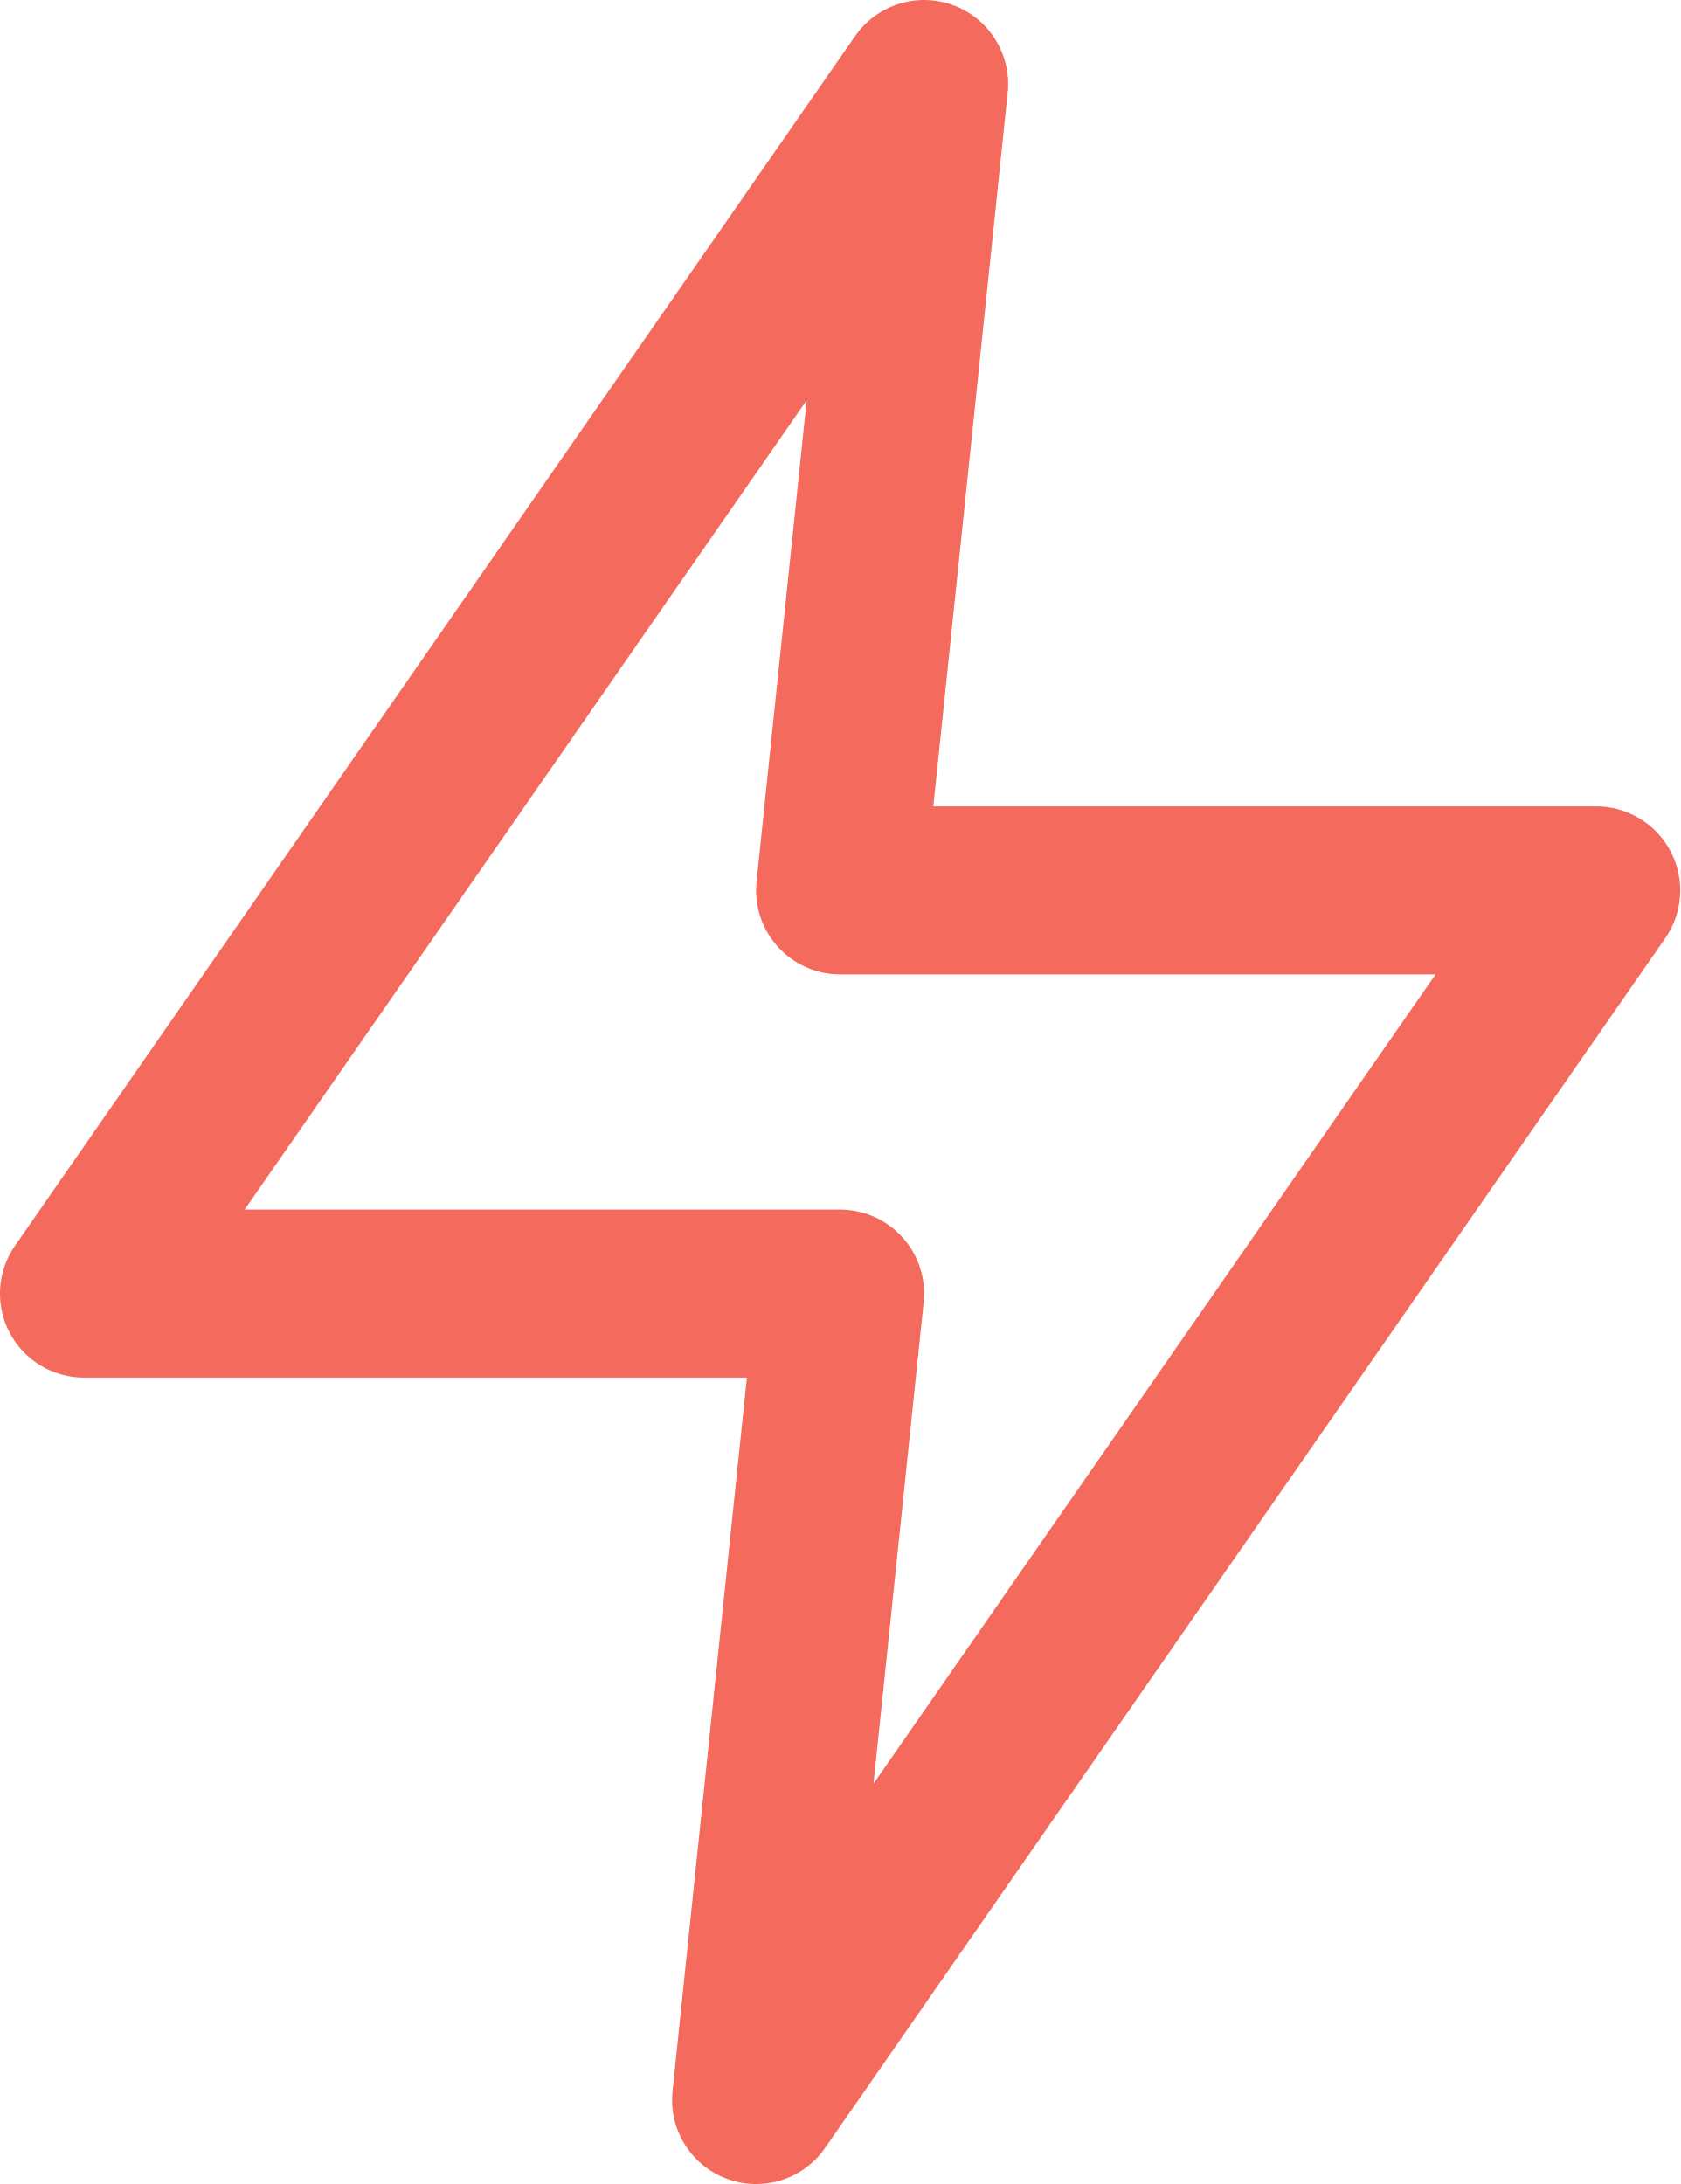
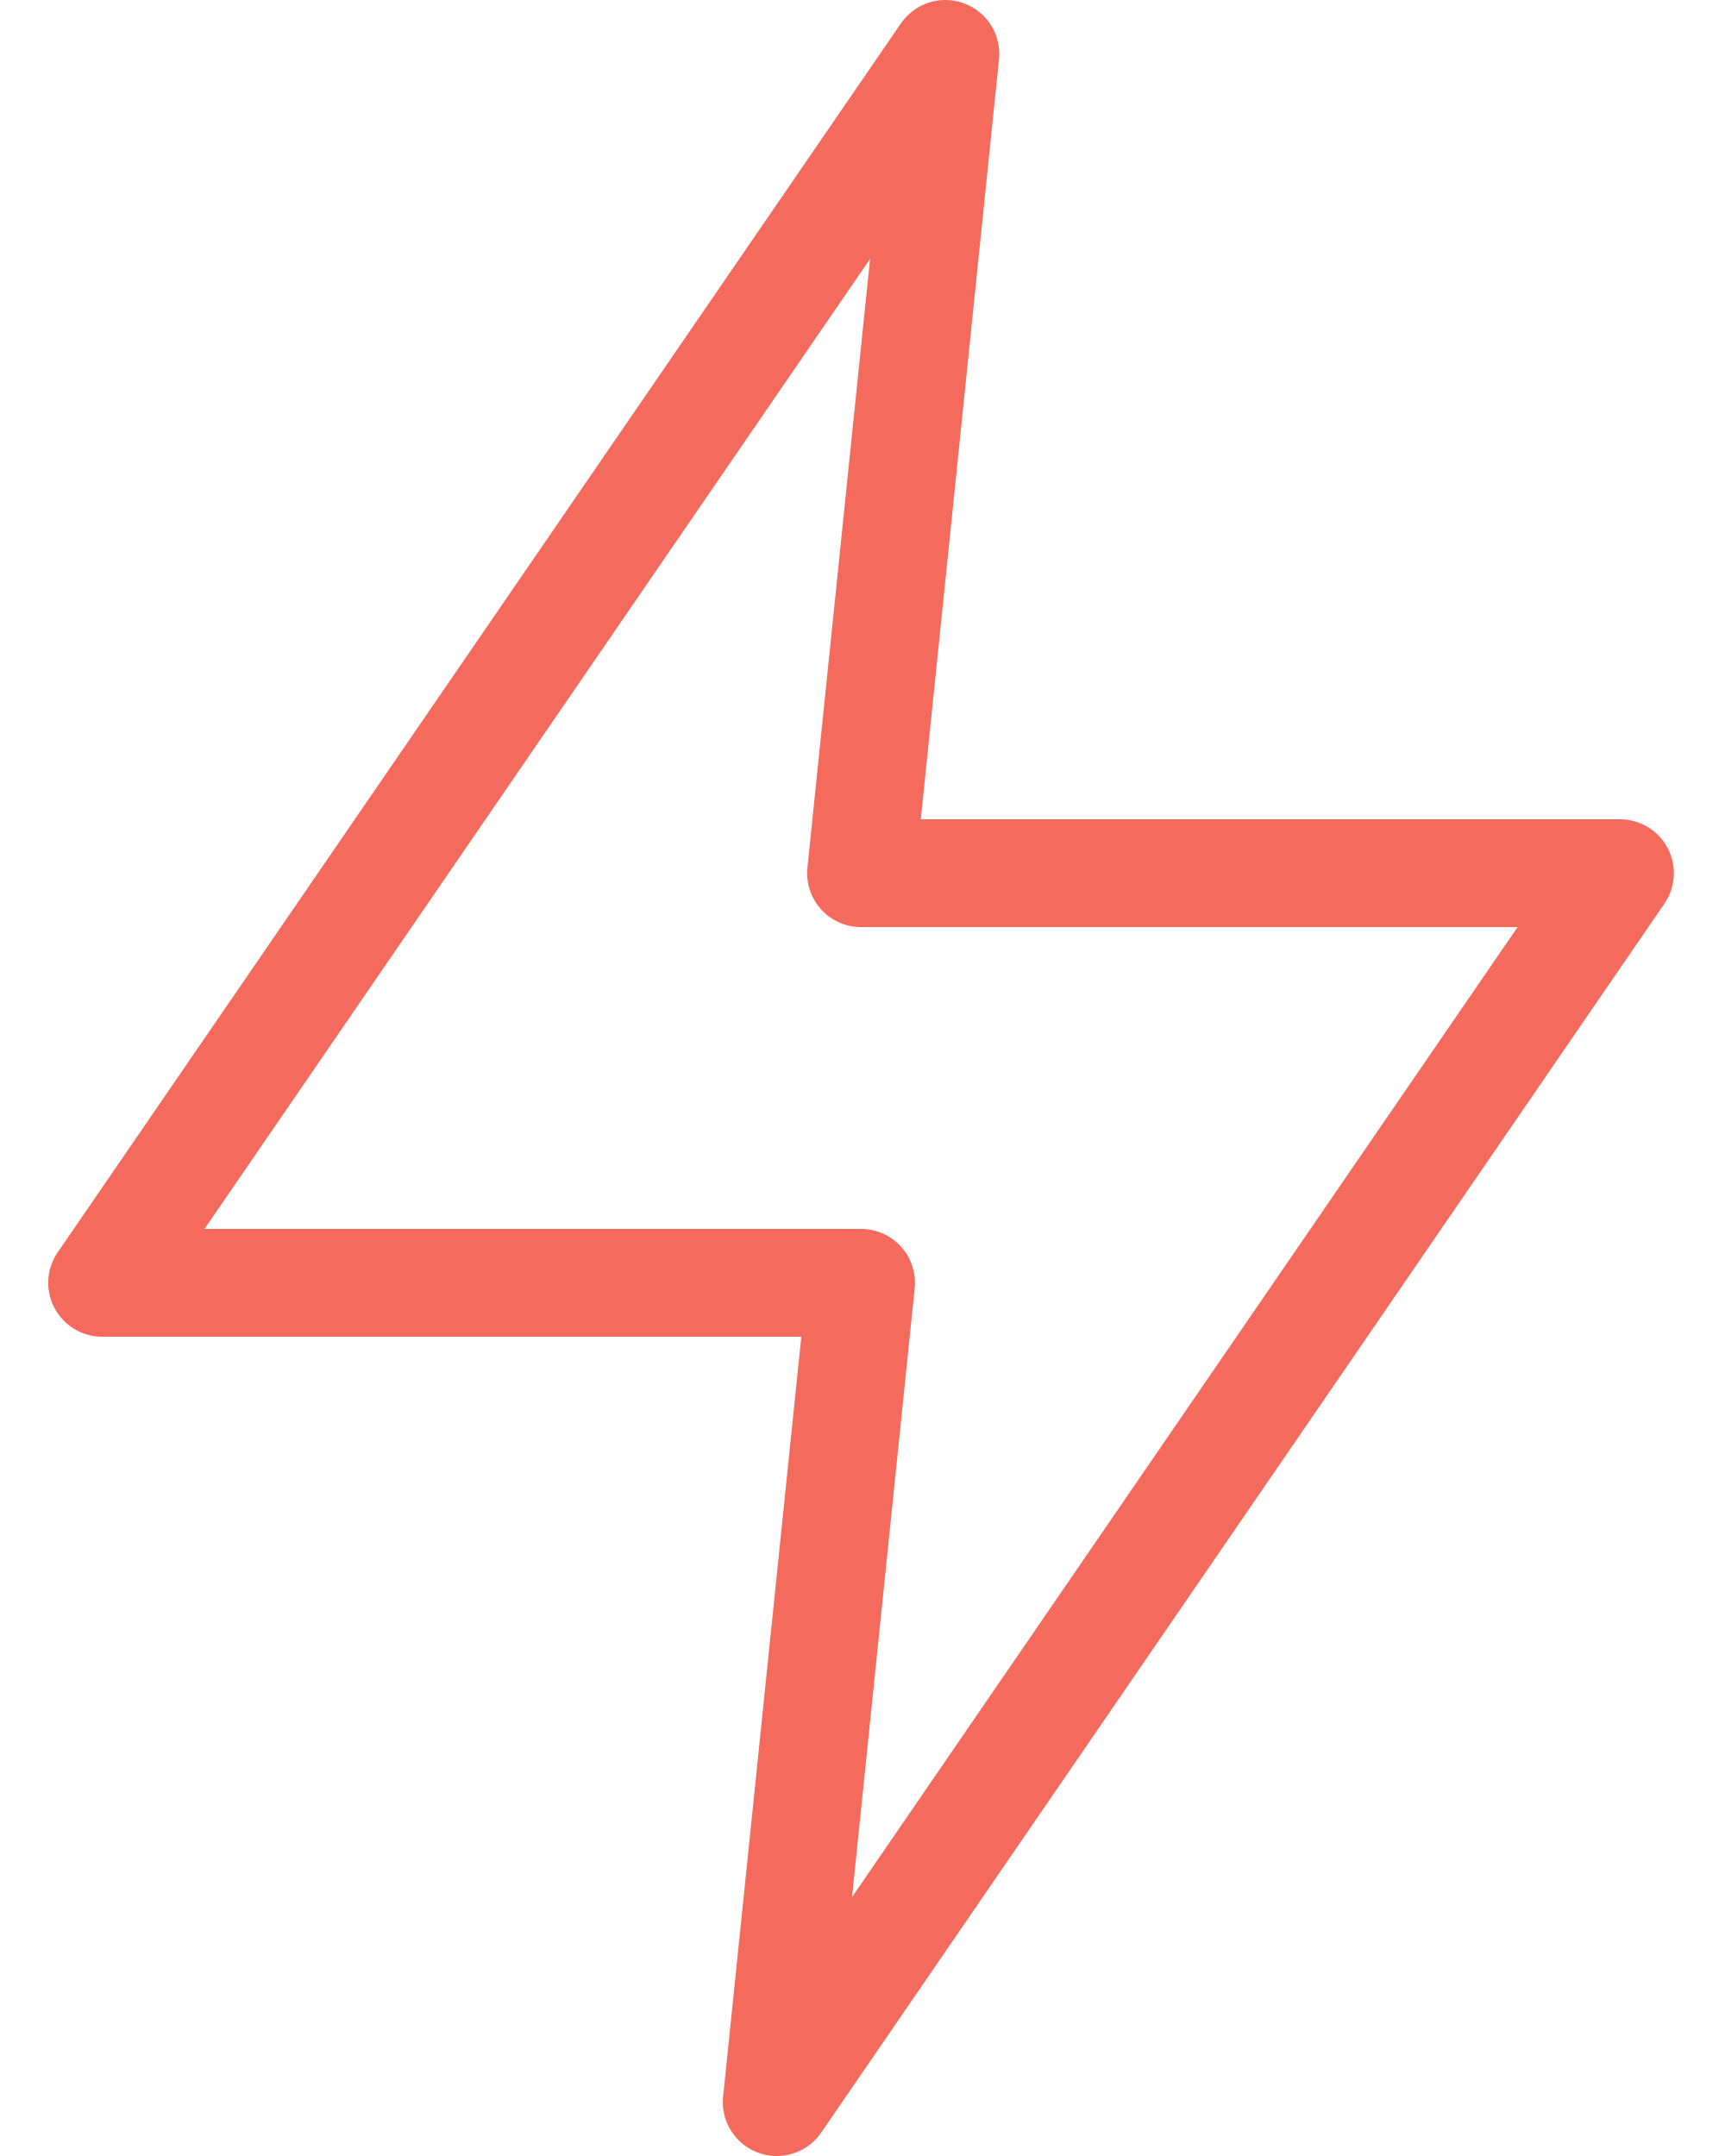
- <svg xmlns="http://www.w3.org/2000/svg" width="20" height="26" viewBox="0 0 20 26" fill="none">
-   <g id="Like you">
-     <path id="Vector" d="M11 1L1 15.4H10L9 25L19 10.6H10L11 1Z" stroke="#F46B5D" stroke-width="2" stroke-linecap="round" stroke-linejoin="round" />
-   </g>
+ <svg xmlns="http://www.w3.org/2000/svg" width="32" height="40" viewBox="0 0 32 40" fill="none">
+   <path d="M17.537 1L1.895 23.8H15.973L14.409 39L30.051 16.2H15.973L17.537 1Z" stroke="#F46B5D" stroke-width="2" stroke-linecap="round" stroke-linejoin="round" />
</svg>
